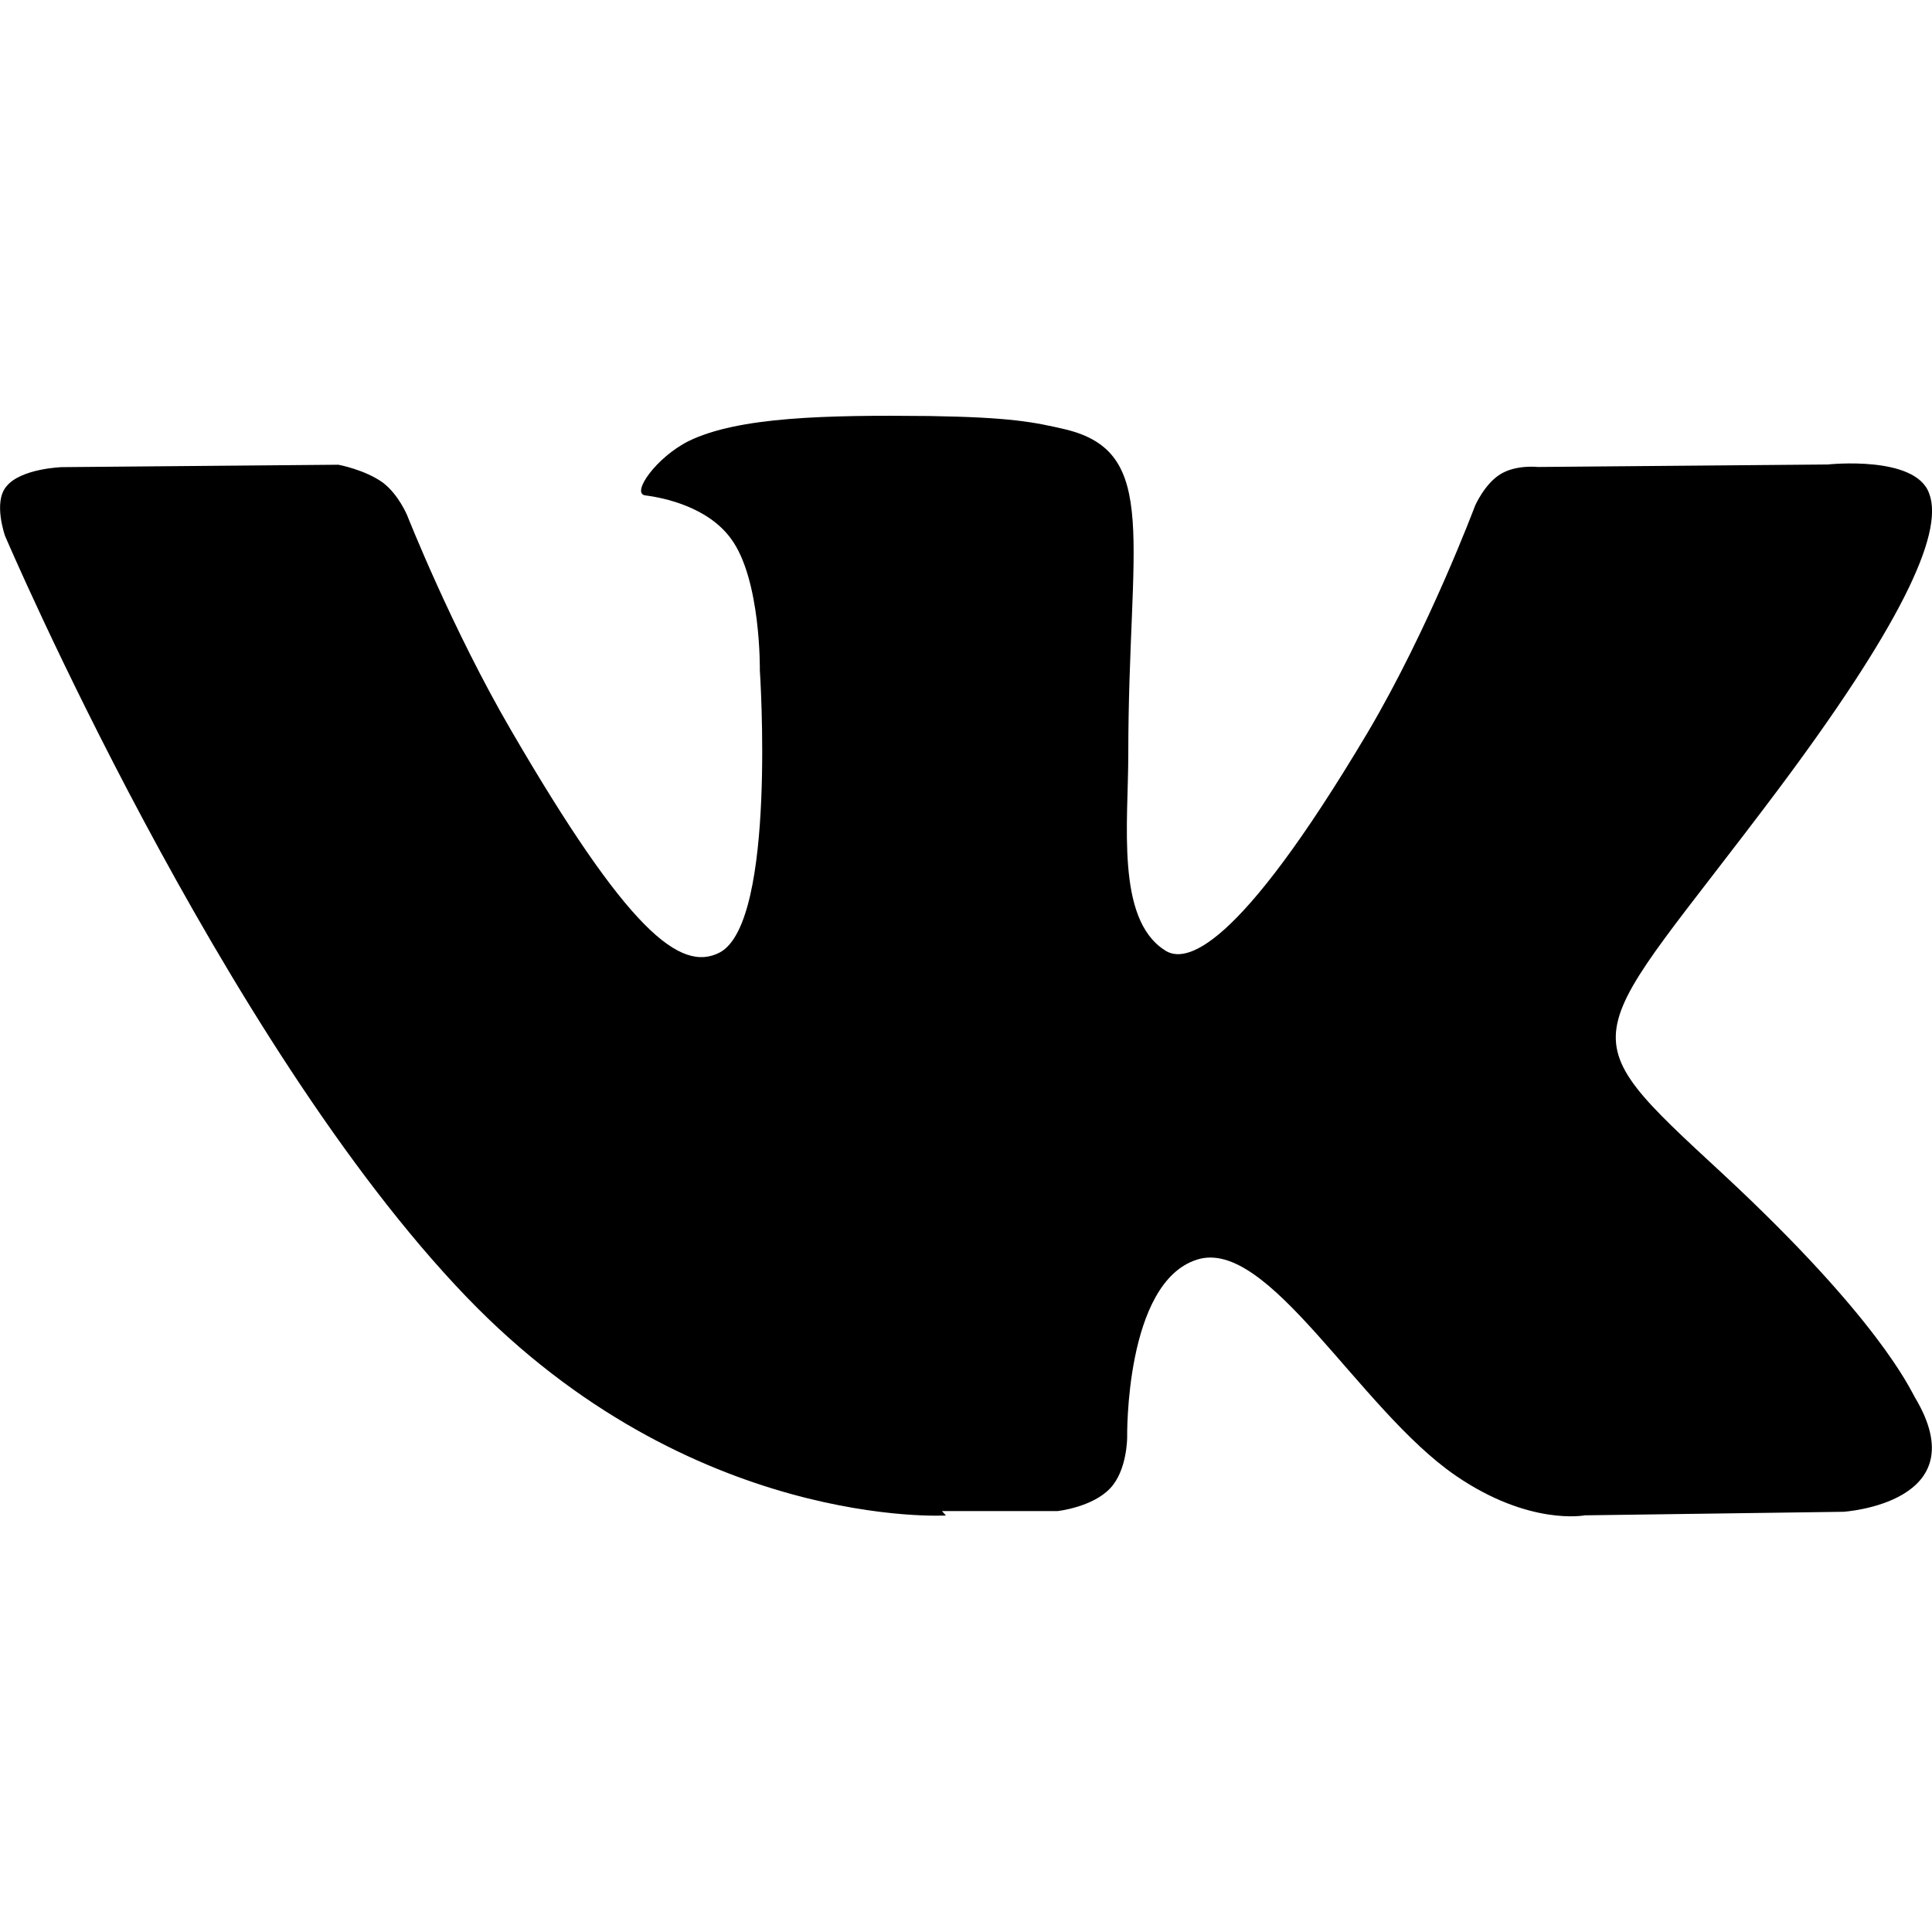
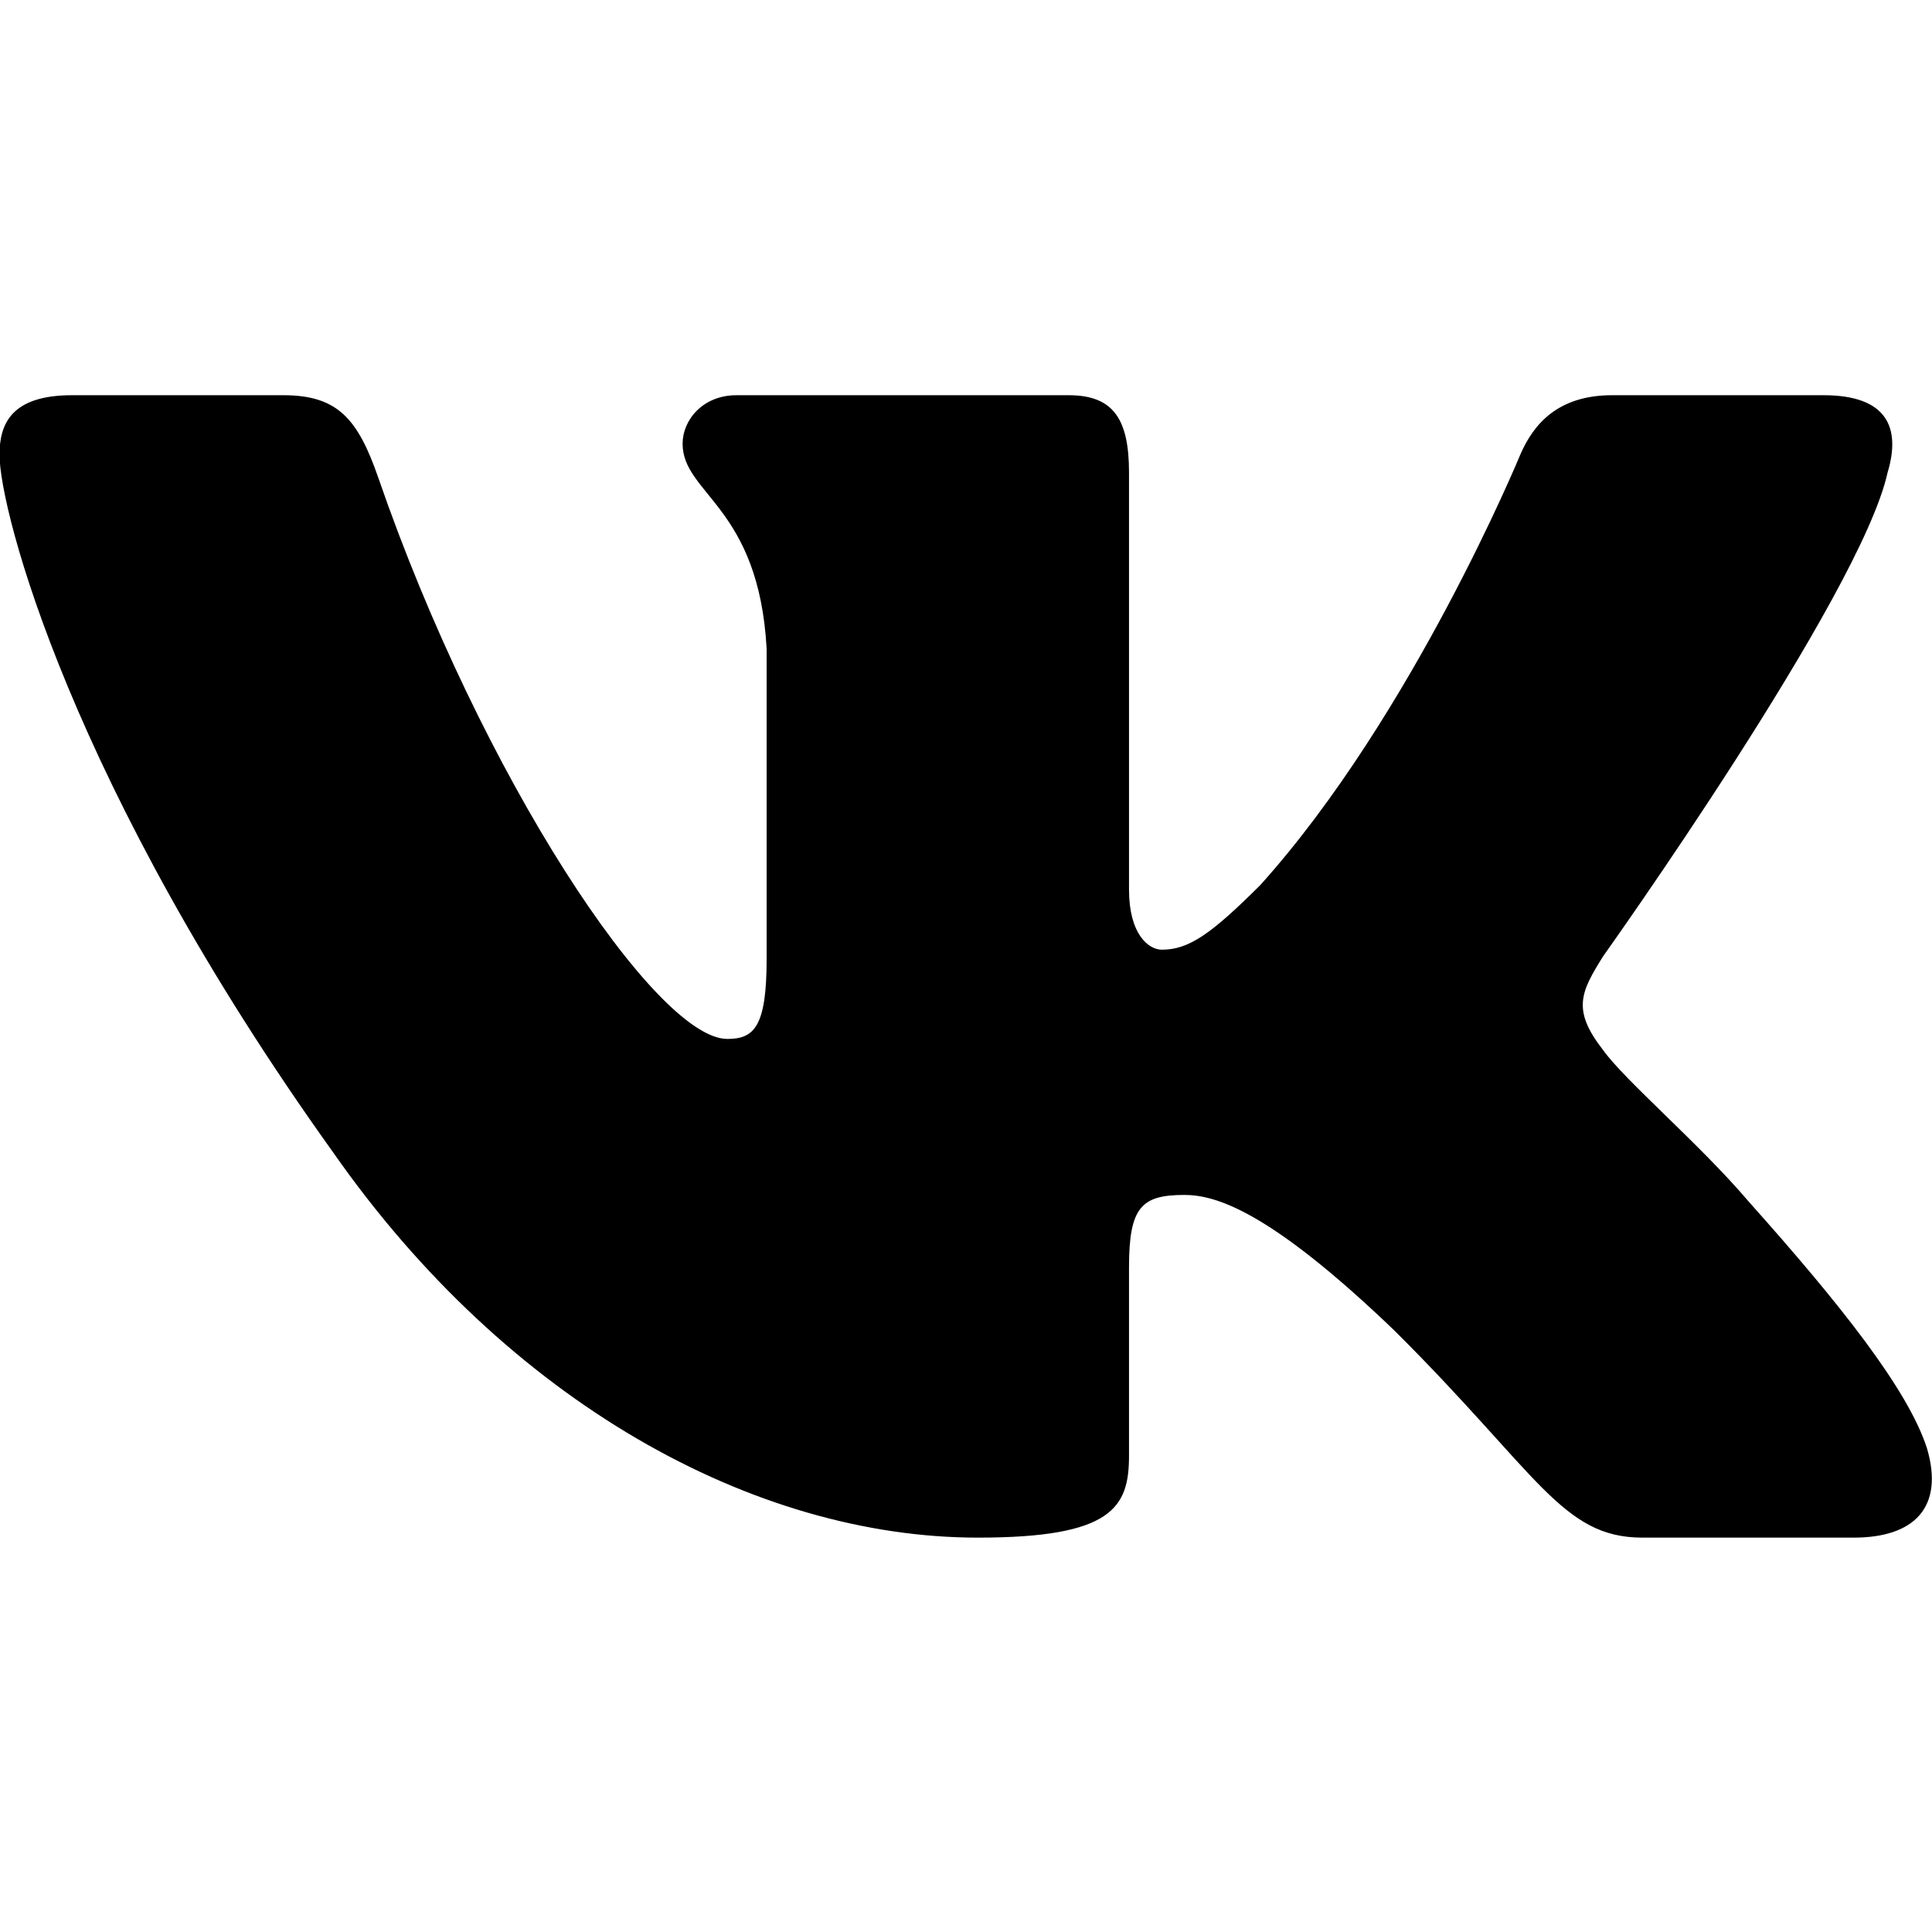
- <svg xmlns="http://www.w3.org/2000/svg" role="img" viewBox="0 0 24 24">
-   <path d="M11.701 18.771h1.437s.433-.047.654-.284c.21-.221.21-.63.21-.63s-.031-1.927.869-2.21c.887-.281 2.012 1.86 3.211 2.683.916.629 1.605.494 1.605.494l3.211-.044s1.682-.105.887-1.426c-.061-.105-.451-.975-2.371-2.76-2.012-1.861-1.742-1.561.676-4.787 1.469-1.965 2.07-3.166 1.875-3.676-.166-.48-1.26-.361-1.26-.361l-3.602.031s-.27-.031-.465.09c-.195.119-.314.391-.314.391s-.572 1.529-1.336 2.82c-1.623 2.729-2.268 2.879-2.523 2.699-.604-.391-.449-1.58-.449-2.432 0-2.641.404-3.75-.781-4.035-.39-.091-.681-.15-1.685-.166-1.29-.014-2.378.01-2.995.311-.405.203-.72.652-.539.675.24.03.779.146 1.064.537.375.506.359 1.636.359 1.636s.211 3.116-.494 3.503c-.495.262-1.155-.28-2.595-2.756-.735-1.26-1.291-2.67-1.291-2.67s-.105-.256-.299-.406c-.227-.165-.557-.225-.557-.225l-3.435.03s-.51.016-.689.24c-.166.195-.016.615-.016.615s2.686 6.287 5.732 9.453c2.79 2.902 5.956 2.715 5.956 2.715l-.05-.055z" />
+ <svg xmlns="http://www.w3.org/2000/svg" viewBox="0 0 16 16">
+   <path stroke="none" d="M15.632 3.914 C 15.743 3.545 15.632 3.273 15.102 3.273 L 13.351 3.273 C 12.906 3.273 12.701 3.508 12.59 3.766 C 12.59 3.766 11.699 5.926 10.438 7.329 C 10.03 7.736 9.845 7.865 9.622 7.865 C 9.511 7.865 9.35 7.736 9.35 7.367 L 9.35 3.914 C 9.35 3.471 9.221 3.273 8.85 3.273 L 6.099 3.273 C 5.82 3.273 5.653 3.479 5.653 3.674 C 5.653 4.094 6.284 4.191 6.349 5.373 L 6.349 7.939 C 6.349 8.501 6.247 8.604 6.024 8.604 C 5.431 8.604 3.987 6.434 3.131 3.951 C 2.963 3.468 2.795 3.273 2.347 3.273 L 0.597 3.273 C 0.096 3.273 -0.004 3.508 -0.004 3.766 C -0.004 4.228 0.59 6.517 2.76 9.545 C 4.206 11.613 6.245 12.734 8.099 12.734 C 9.212 12.734 9.35 12.484 9.35 12.056 L 9.35 10.493 C 9.35 9.995 9.455 9.896 9.808 9.896 C 10.067 9.896 10.513 10.025 11.551 11.022 C 12.738 12.203 12.934 12.734 13.602 12.734 L 15.352 12.734 C 15.852 12.734 16.103 12.484 15.958 11.993 C 15.8 11.504 15.234 10.793 14.482 9.951 C 14.074 9.471 13.461 8.954 13.276 8.696 C 13.016 8.363 13.091 8.216 13.276 7.92 C 13.276 7.92 15.409 4.929 15.632 3.914z" />
</svg>
